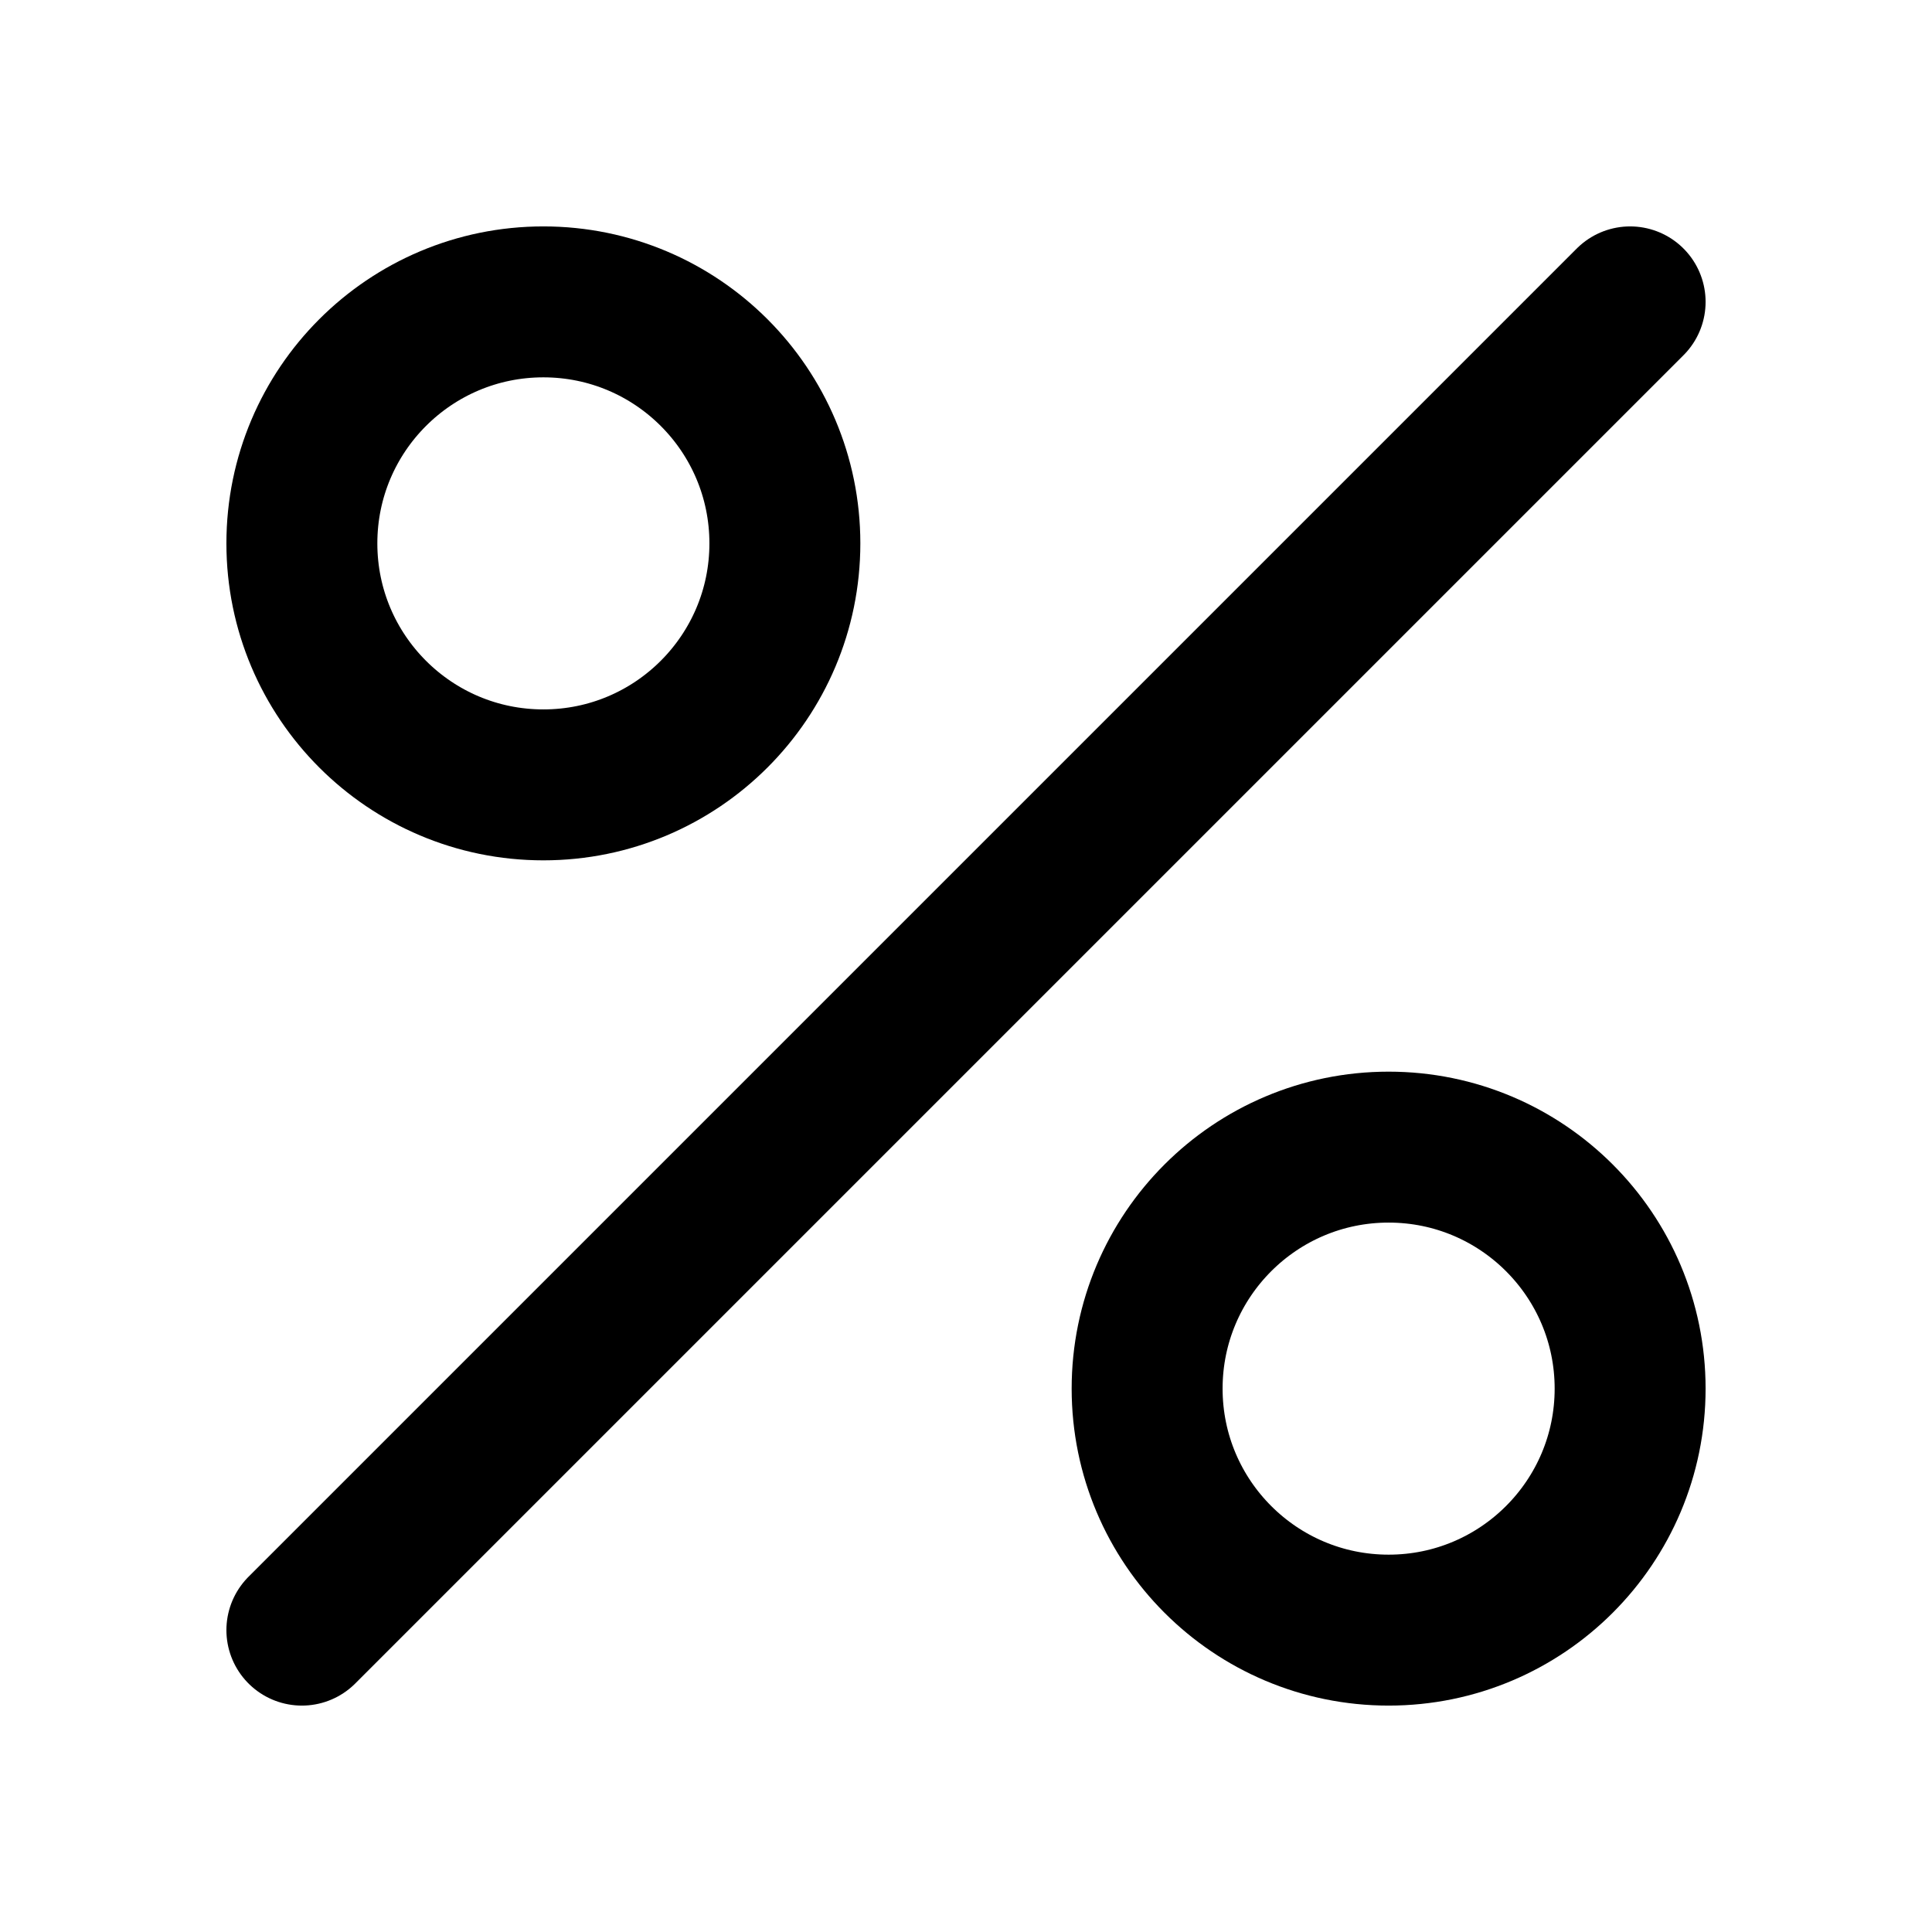
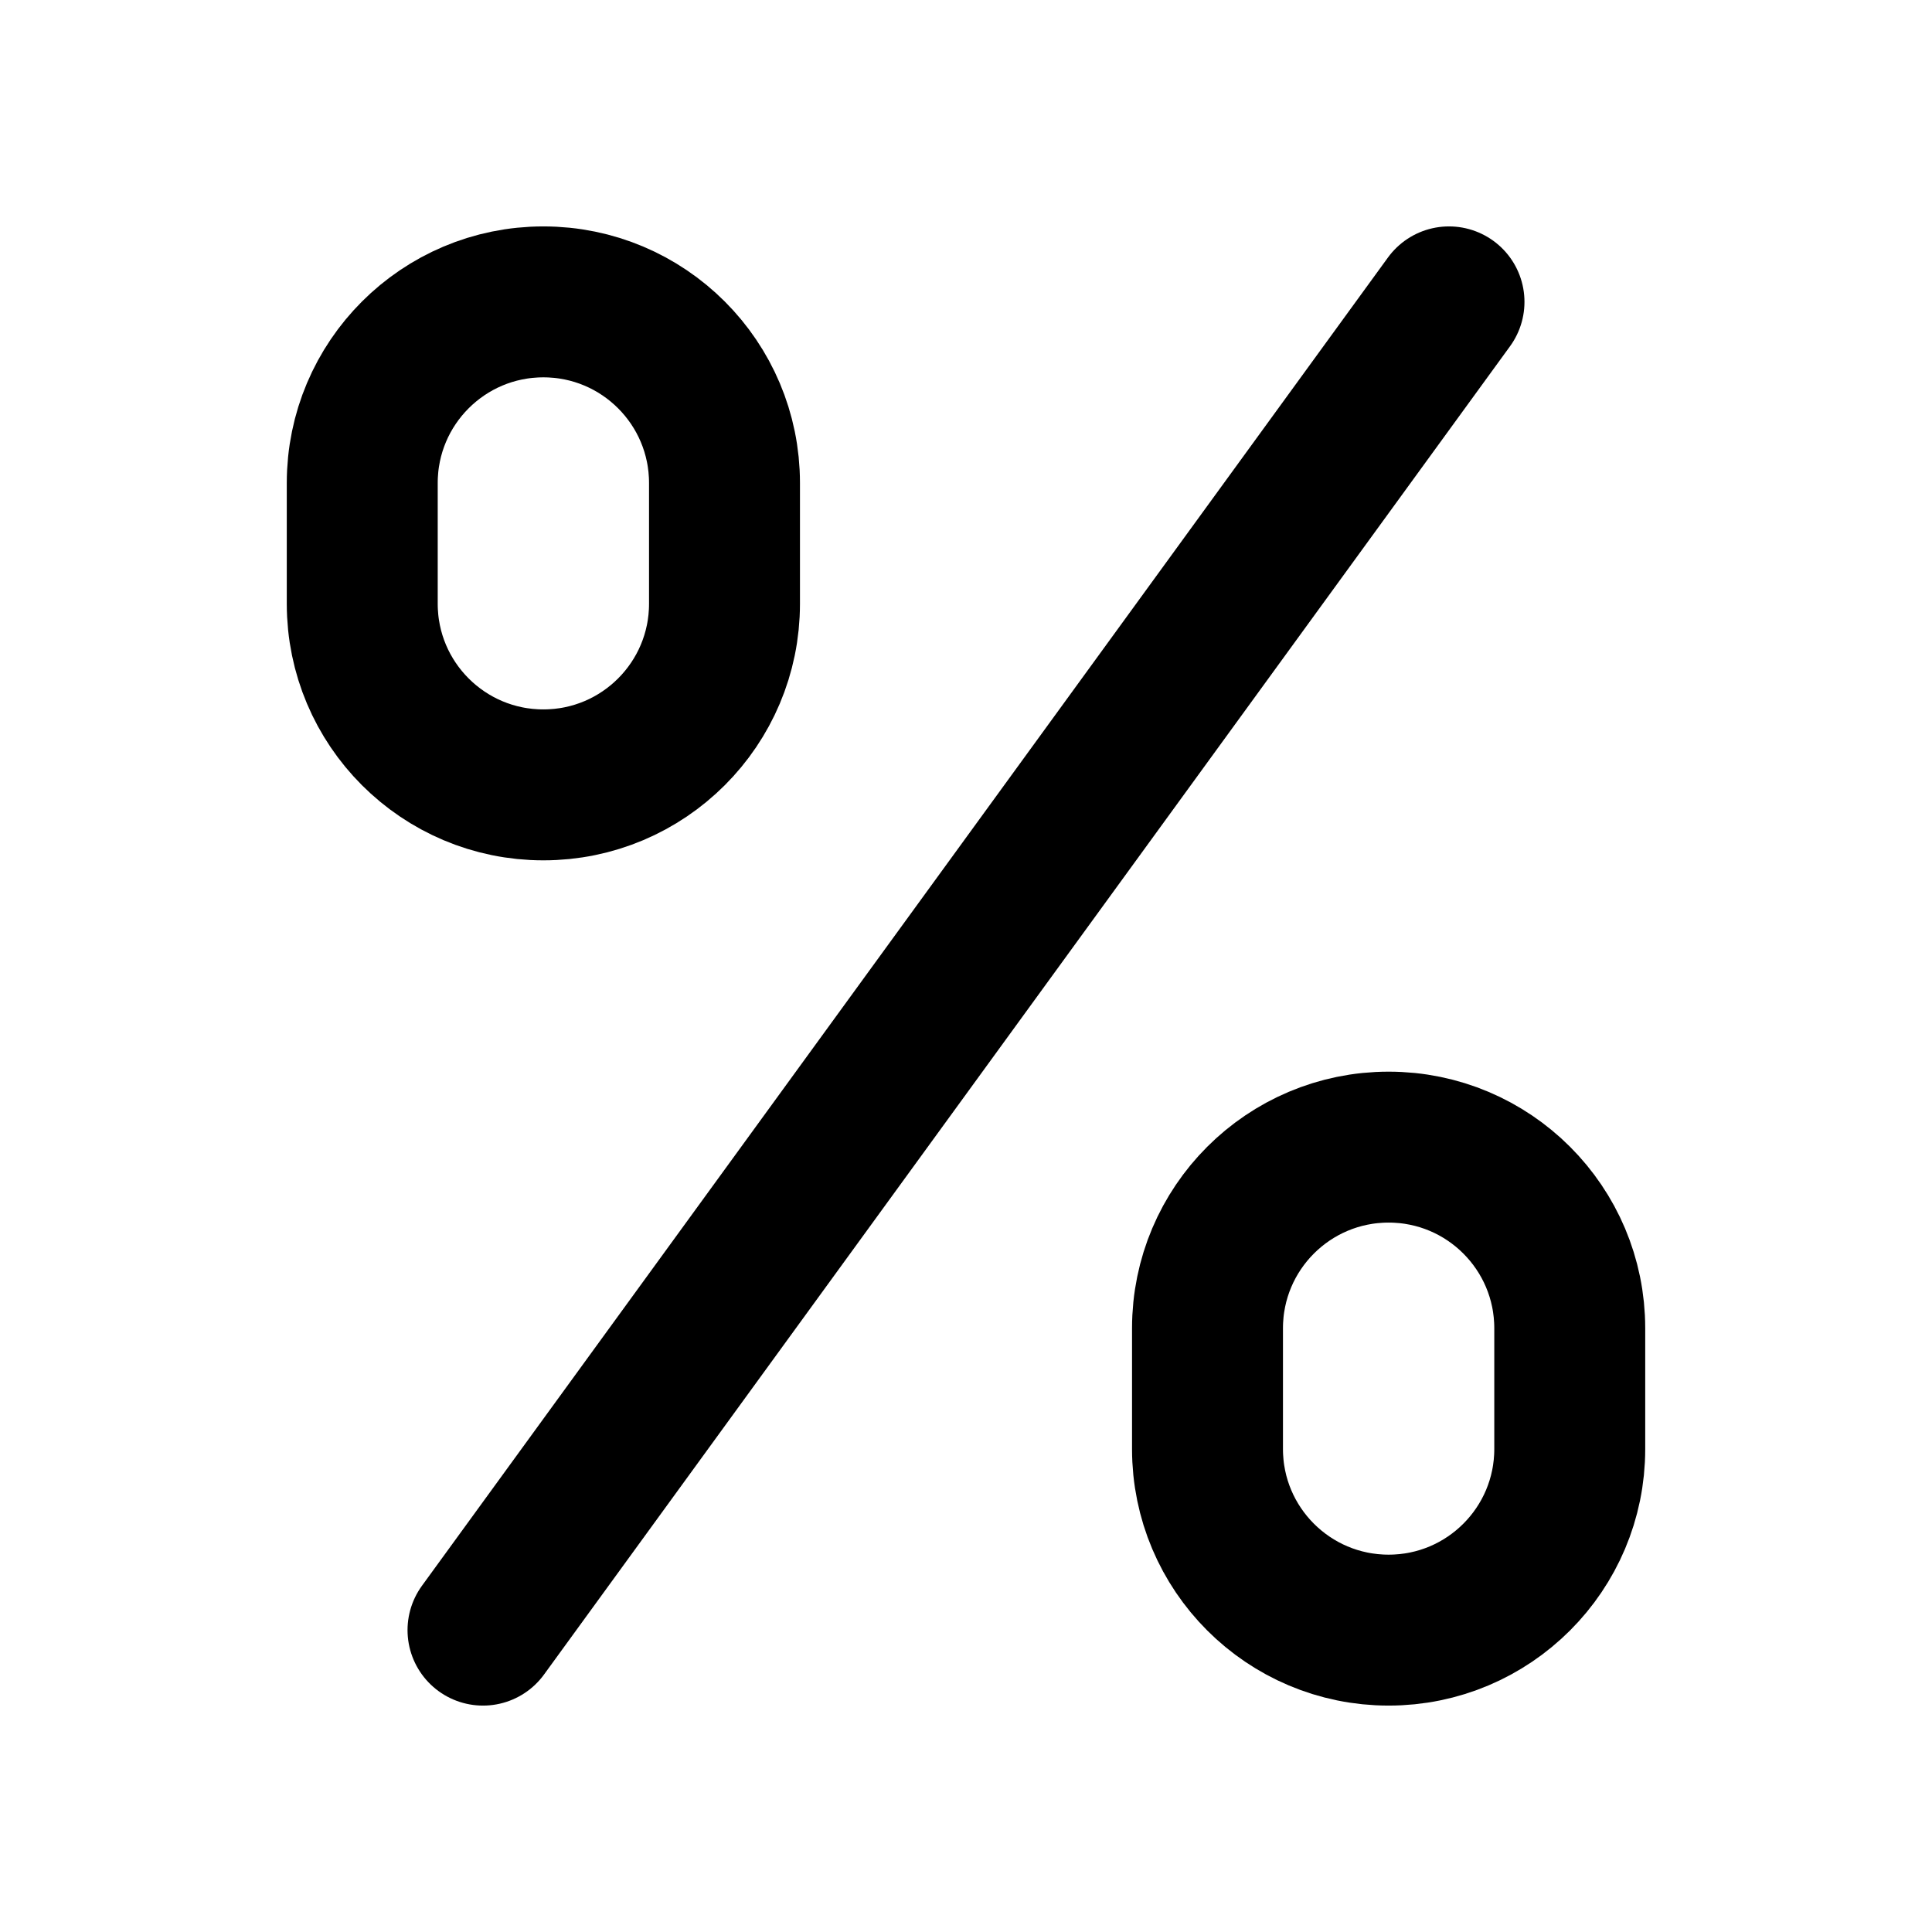
- <svg xmlns="http://www.w3.org/2000/svg" data-set="area-pilot" data-keyline="square" width="16" height="16" viewBox="0 0 16 16" fill="none">
-   <circle data-filled="solid" cx="4.5" cy="4.5" r="2" fill="none" stroke="currentColor" stroke-width="1.25" stroke-linecap="round" stroke-linejoin="round" />
-   <circle data-filled="solid" cx="11.5" cy="11.5" r="2" fill="none" stroke="currentColor" stroke-width="1.25" stroke-linecap="round" stroke-linejoin="round" />
-   <path d="M2.5 13.5L13.5 2.5" fill="none" stroke="currentColor" stroke-width="1.25" stroke-linecap="round" stroke-linejoin="round" />
+ <svg xmlns="http://www.w3.org/2000/svg" data-set="area-pilot" data-keyline="square" data-angles="free" width="16" height="16" viewBox="0 0 16 16" fill="none">
+   <rect data-filled="solid" x="3" y="2.5" width="3" height="4" rx="1.5" fill="none" stroke="currentColor" stroke-width="1.25" stroke-linecap="round" stroke-linejoin="round" />
+   <rect data-filled="solid" x="10" y="9.5" width="3" height="4" rx="1.5" fill="none" stroke="currentColor" stroke-width="1.25" stroke-linecap="round" stroke-linejoin="round" />
+   <path d="M4 13.5L12 2.5" fill="none" stroke="currentColor" stroke-width="1.25" stroke-linecap="round" stroke-linejoin="round" />
</svg>
